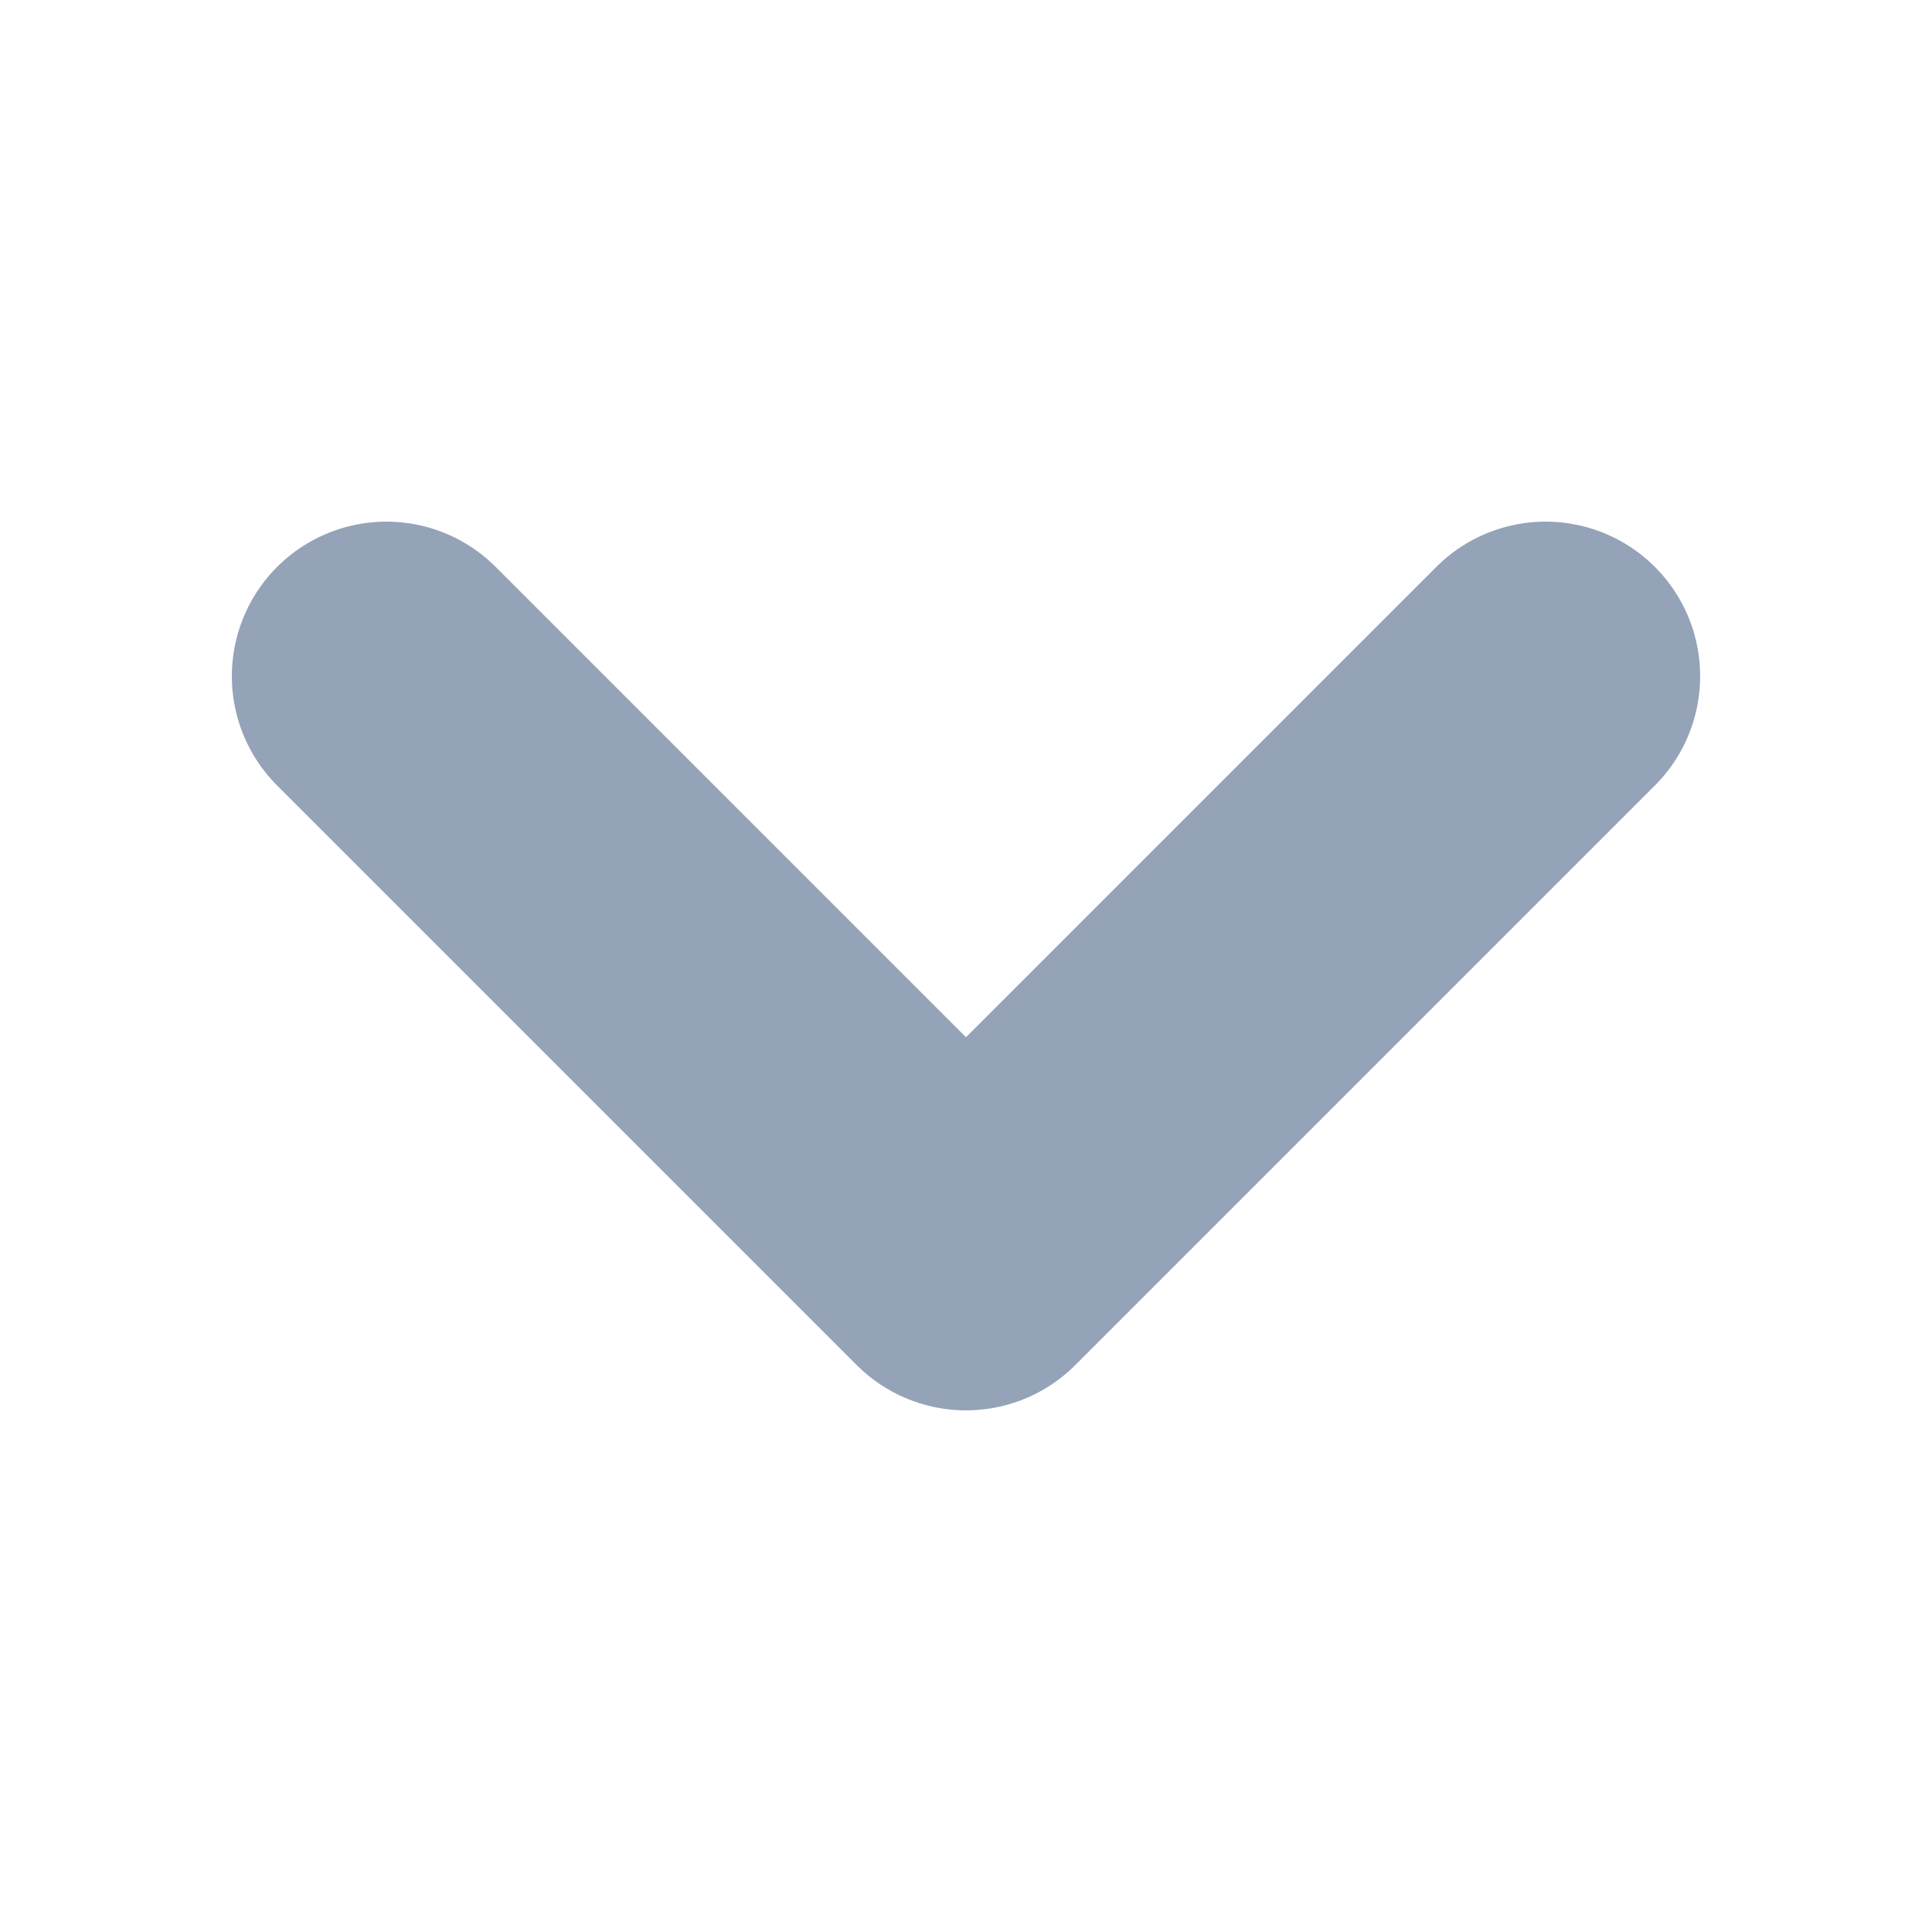
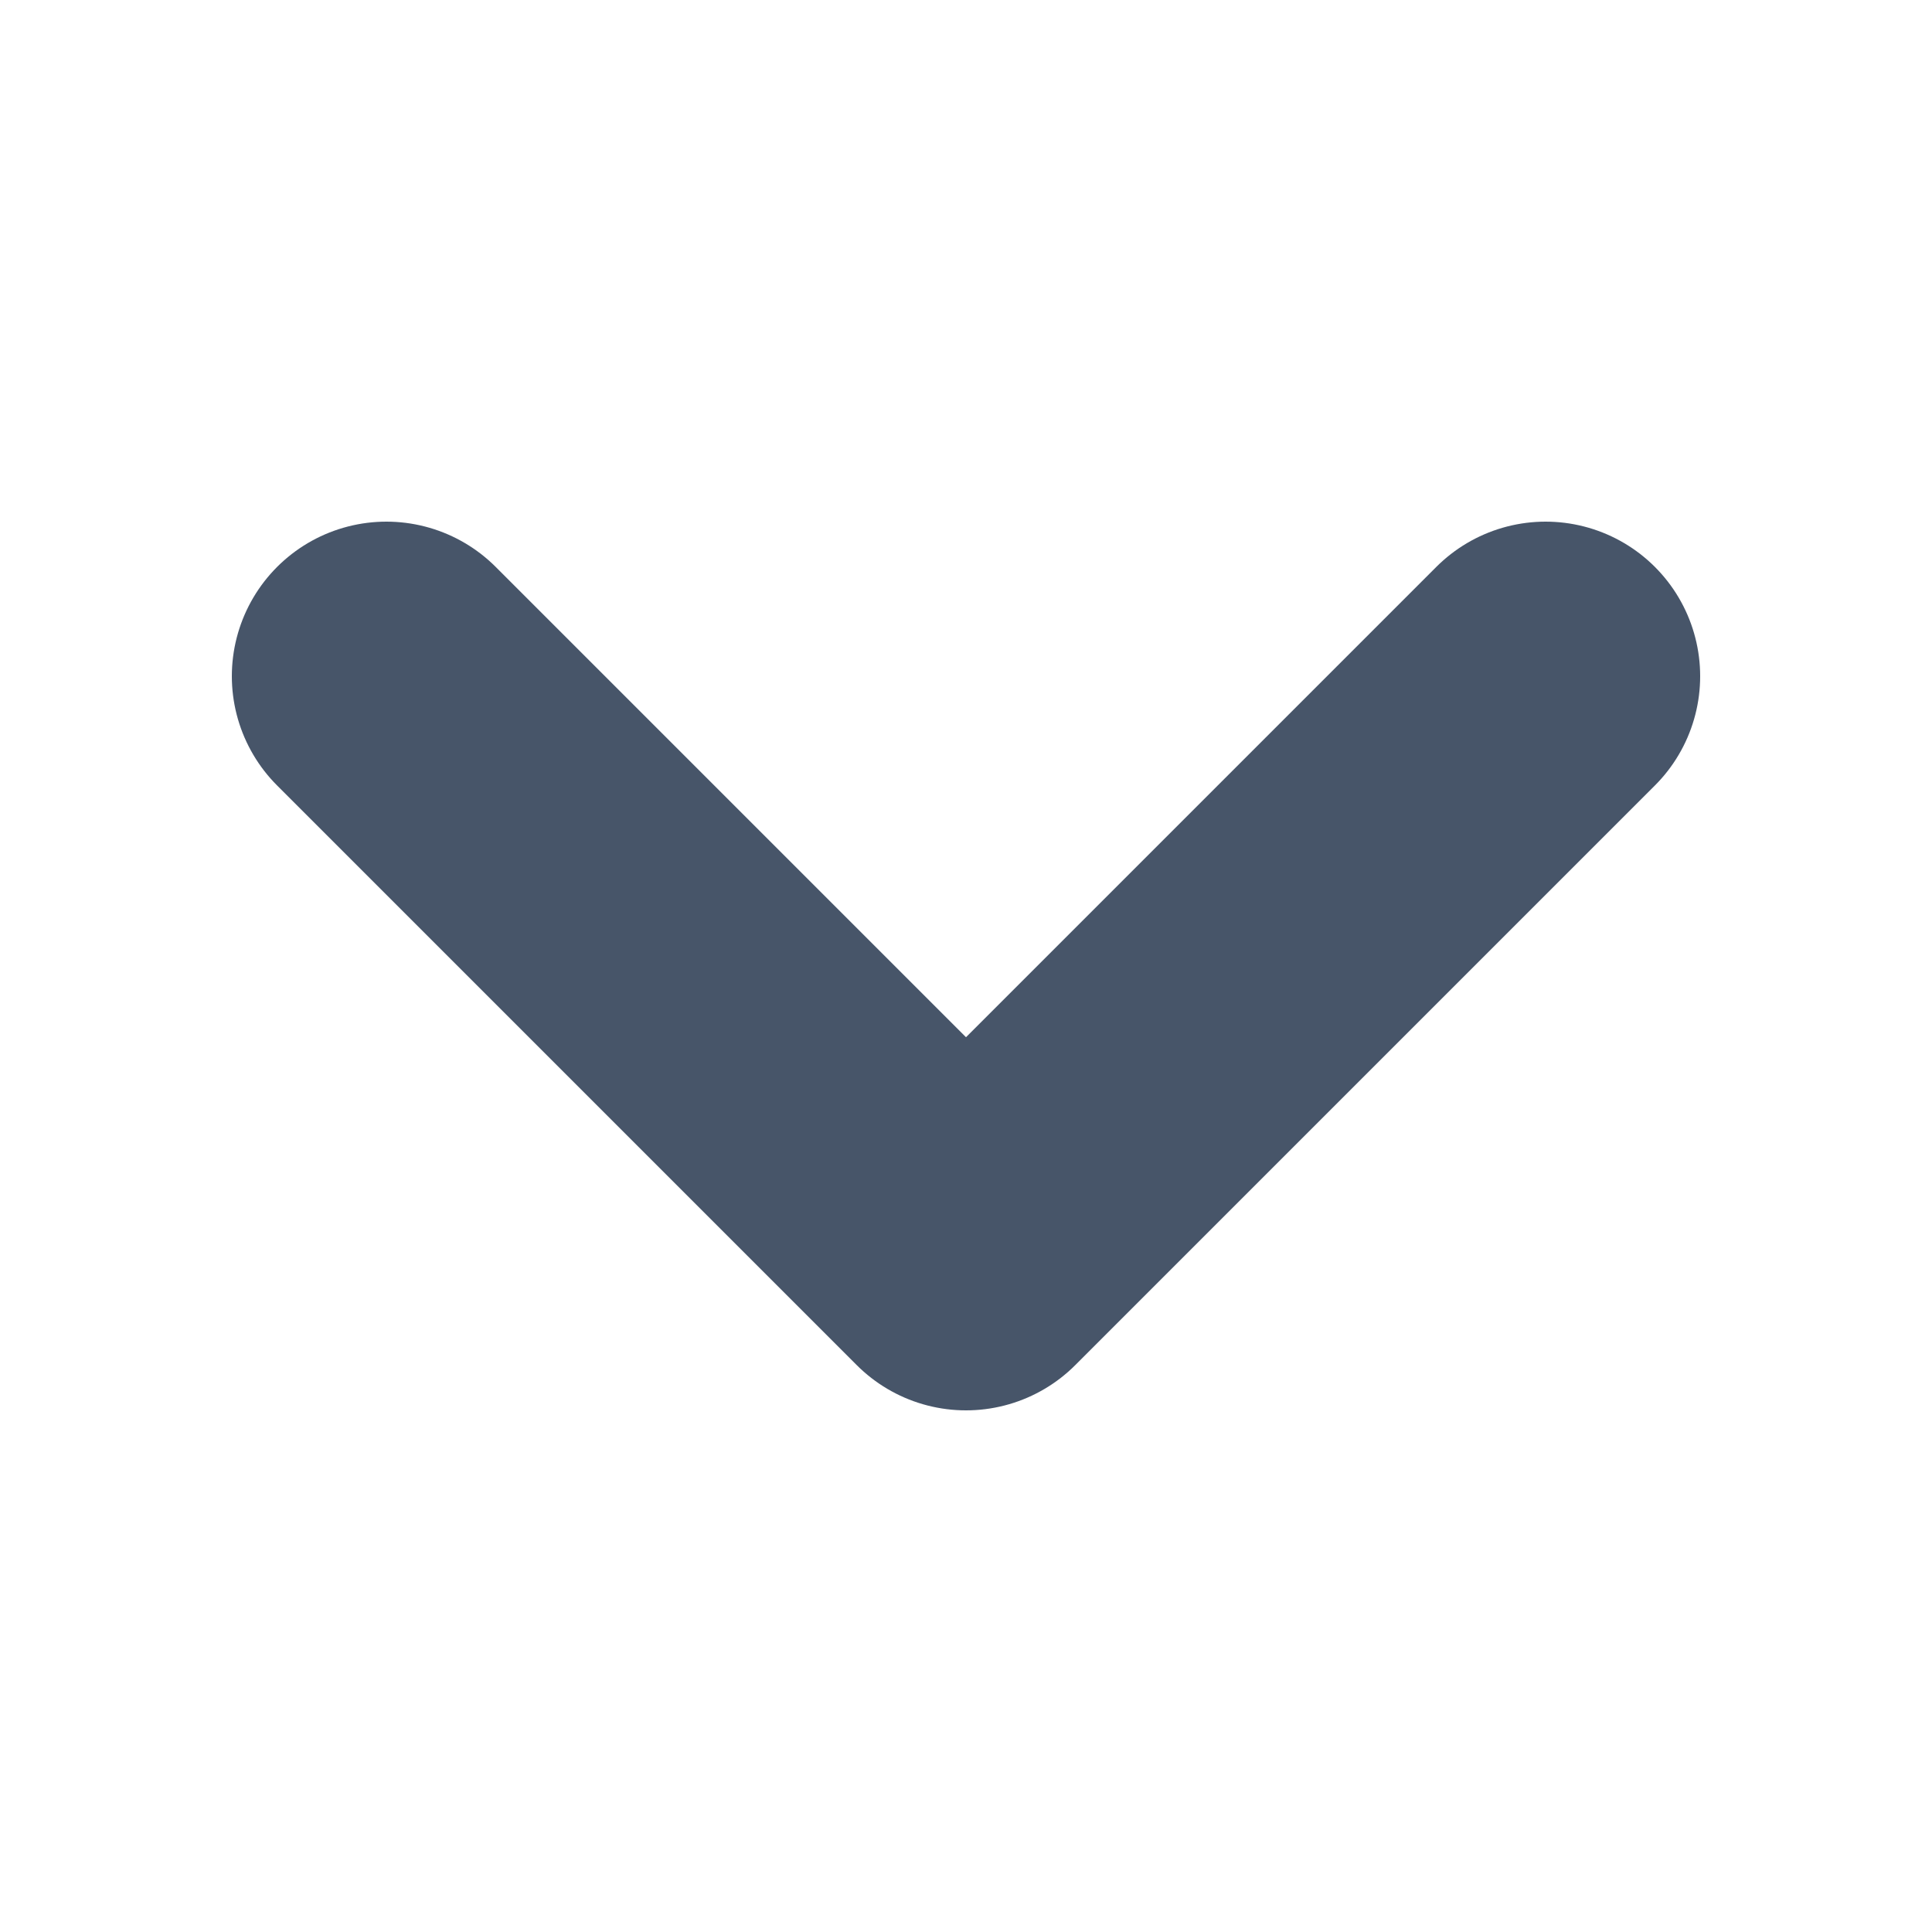
<svg xmlns="http://www.w3.org/2000/svg" width="10" height="10" viewBox="0 0 10 10">
-   <path d="M2 3.5 L5 6.5 L8 3.5" fill="none" stroke="#94a3b8" stroke-width="1.6" stroke-linecap="round" stroke-linejoin="round" />
+   <path d="M2 3.5 L5 6.5 L8 3.5" fill="none" stroke="#475569" stroke-width="1.6" stroke-linecap="round" stroke-linejoin="round" />
</svg>
